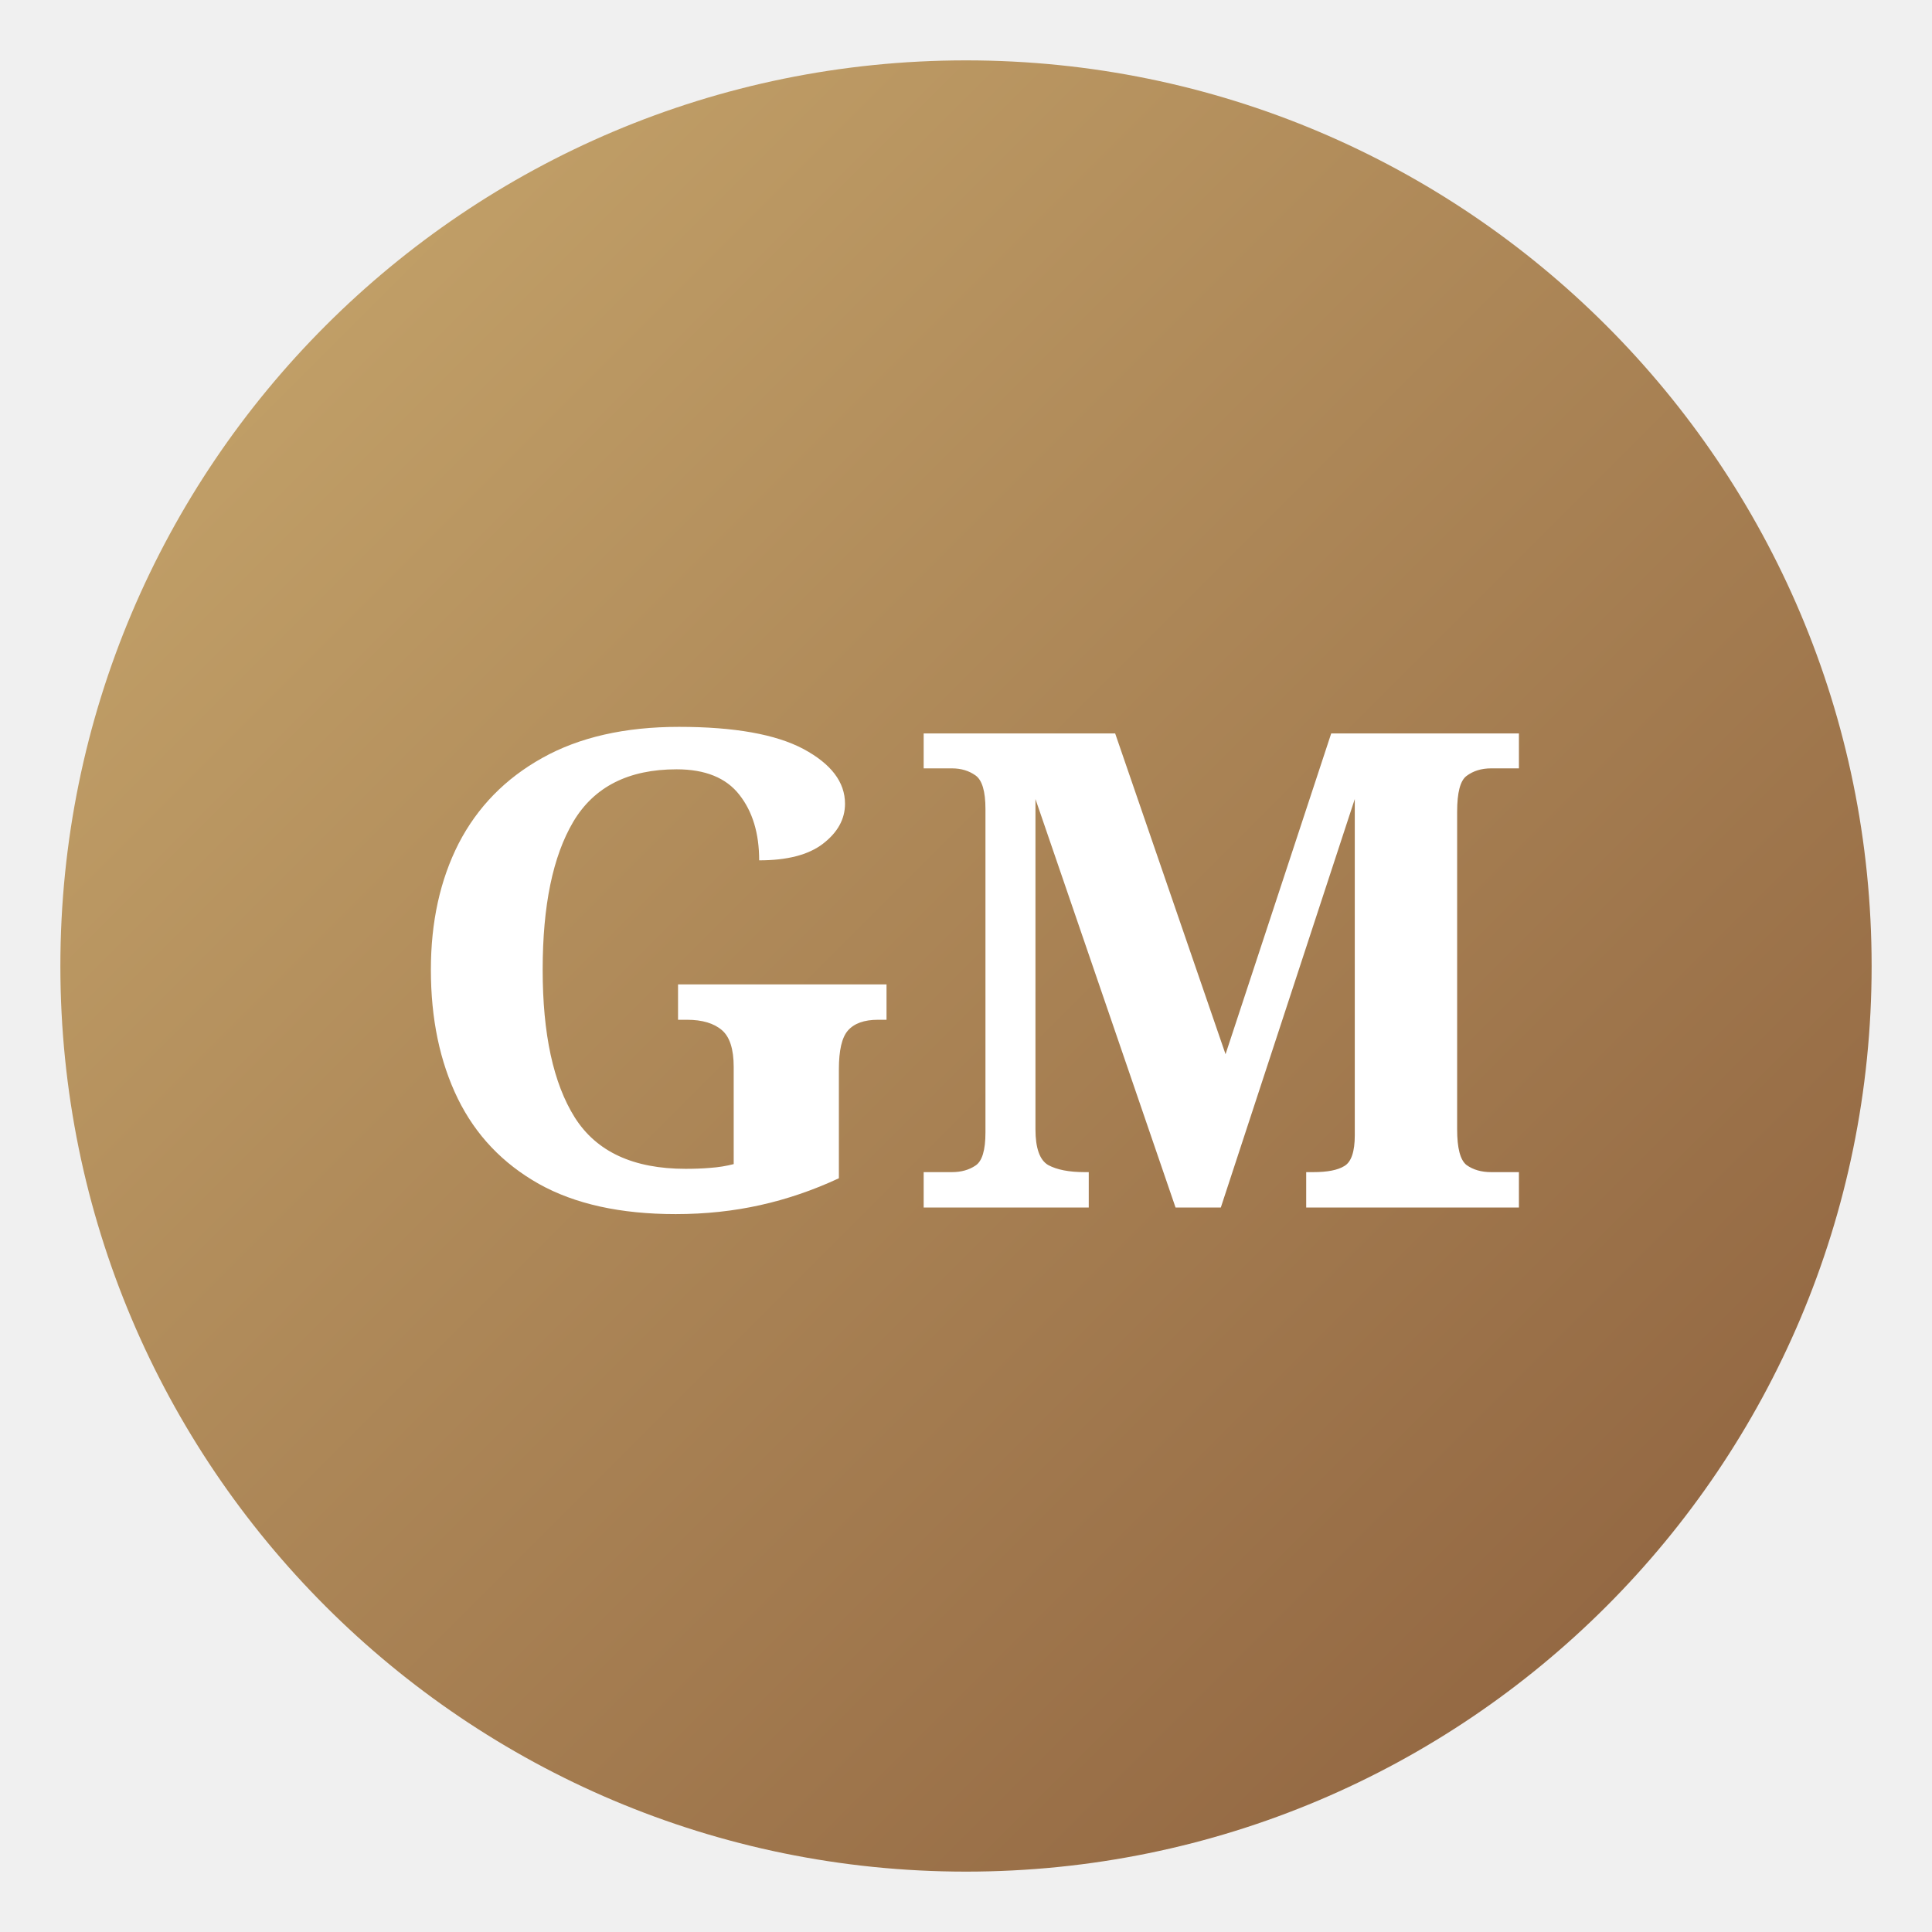
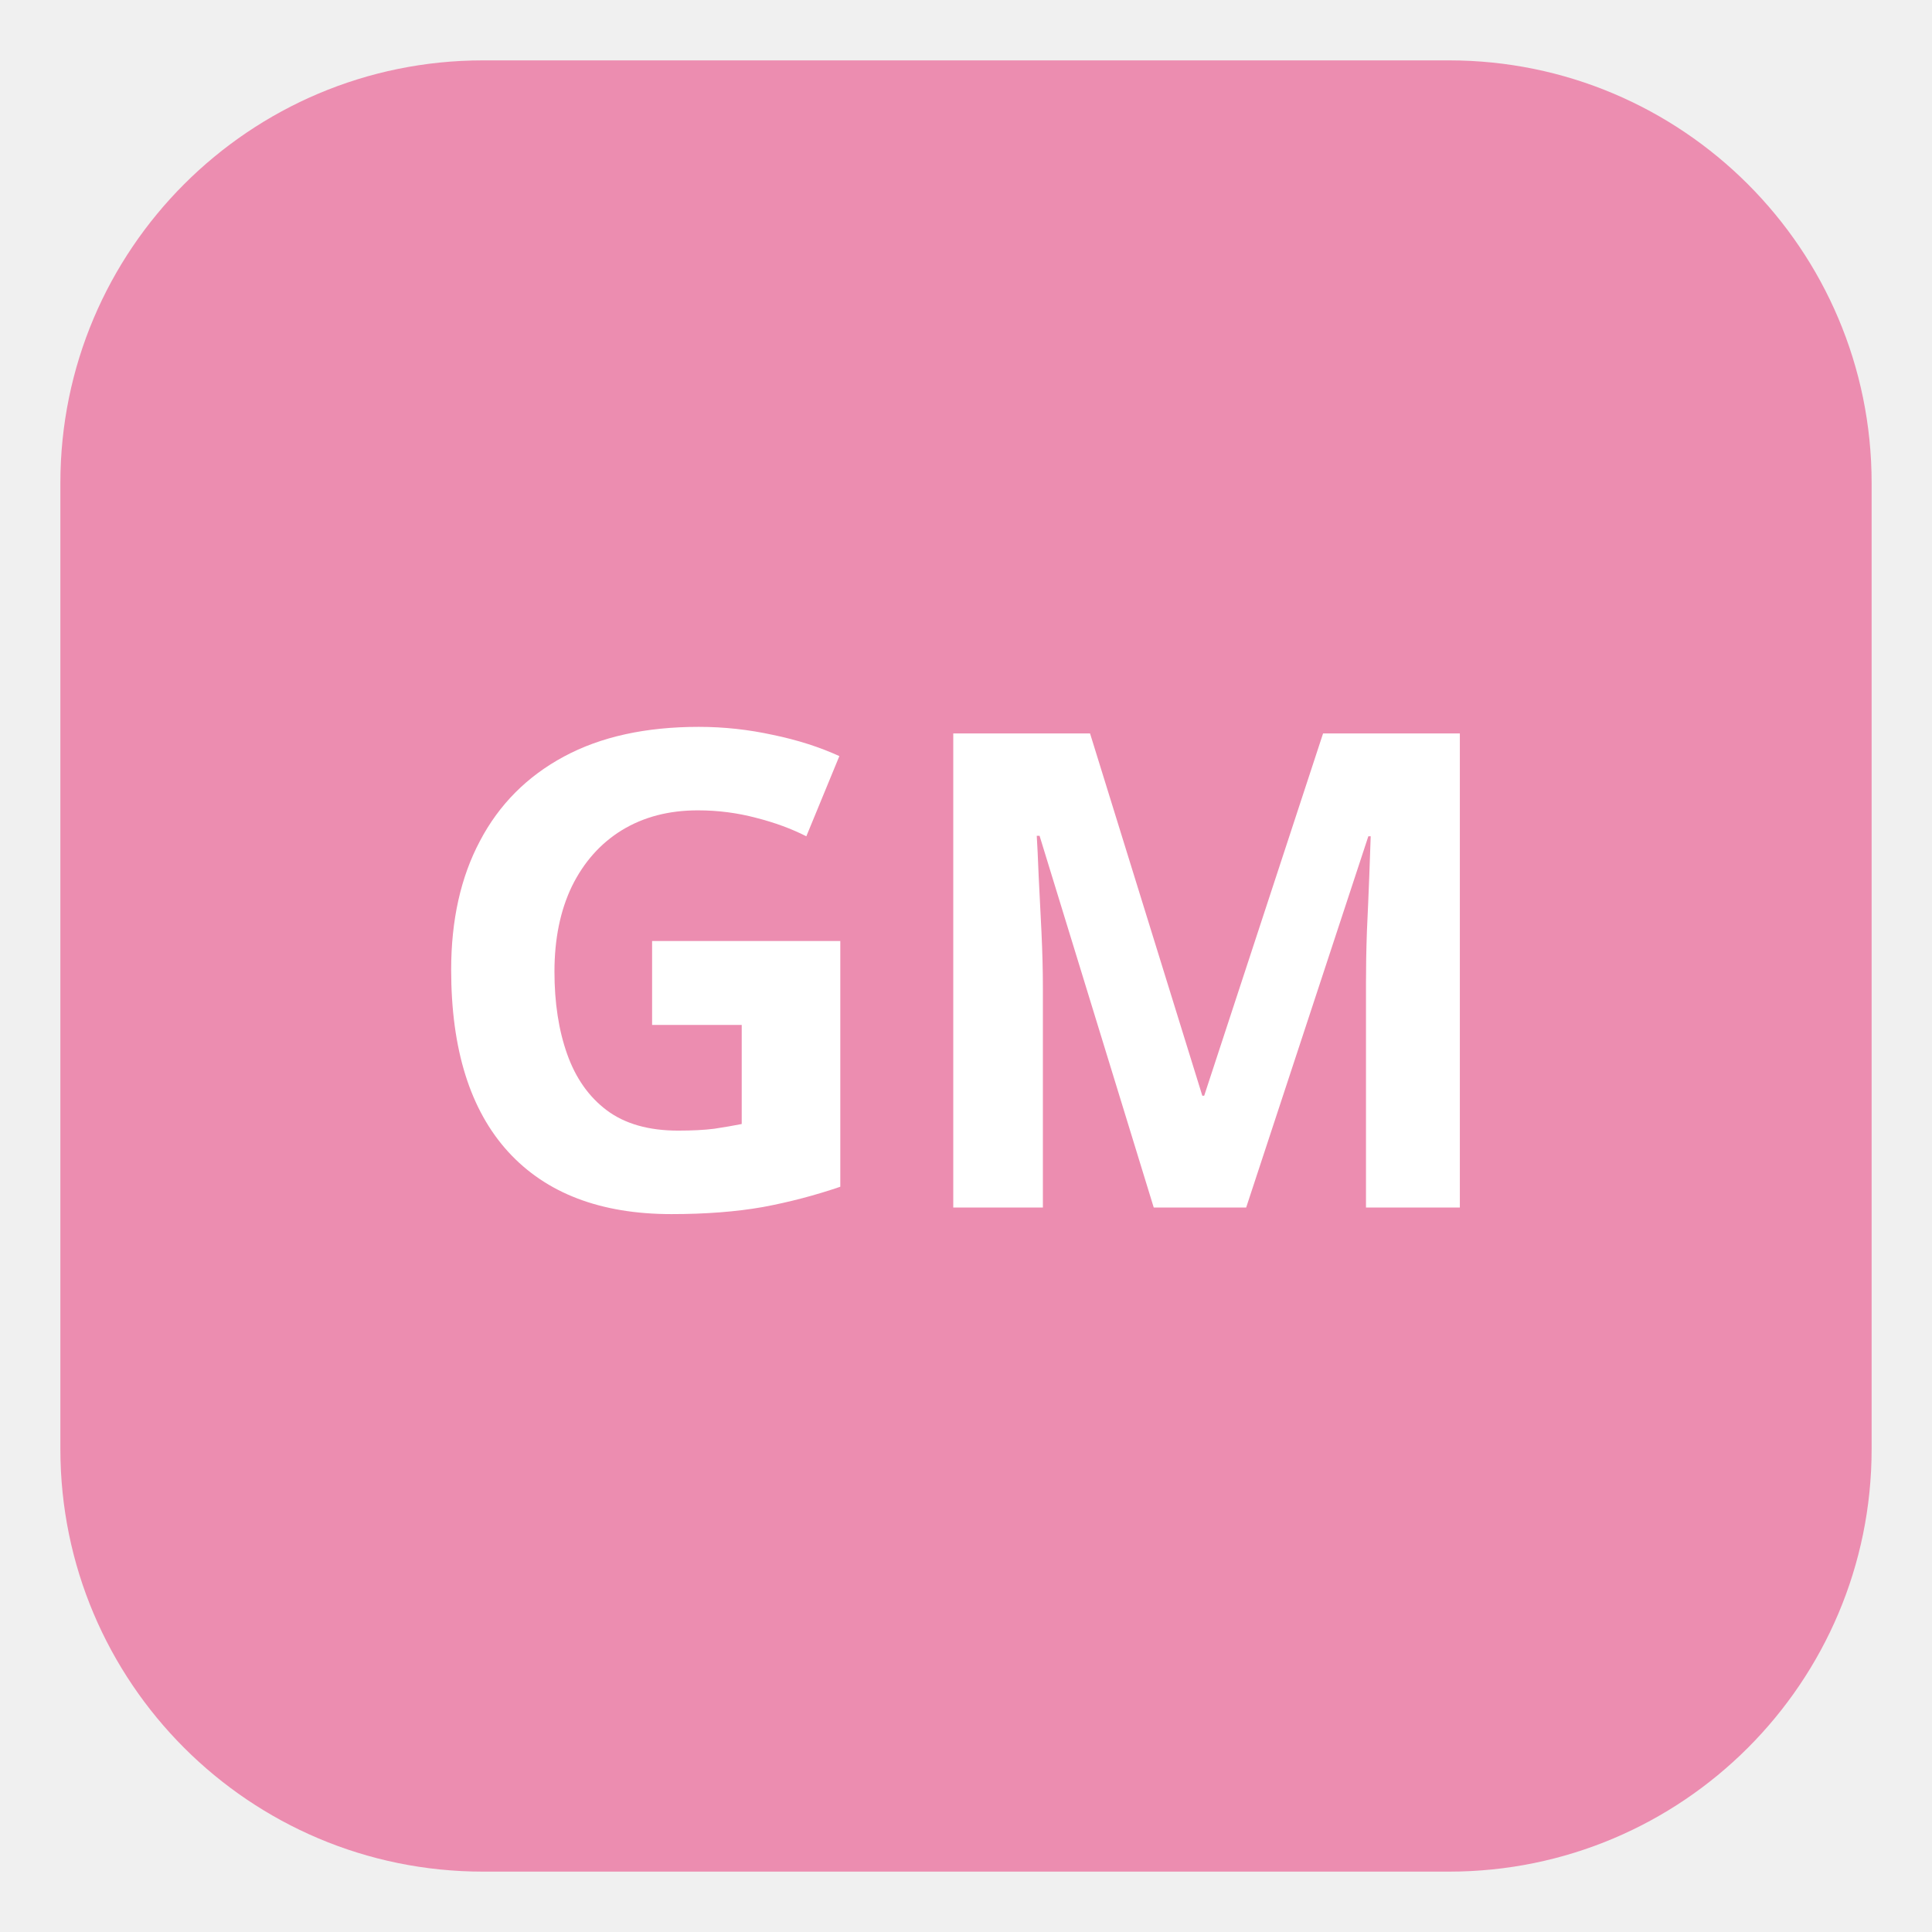
<svg xmlns="http://www.w3.org/2000/svg" viewBox="0 0 64 64">
-   <defs>
-     <linearGradient id="g" x1="0%" y1="0%" x2="100%" y2="100%">
-       <stop offset="0%" style="stop-color:#C9A96E" />
-       <stop offset="100%" style="stop-color:#8B5E3C" />
-     </linearGradient>
-   </defs>
-   <circle cx="32" cy="32" r="30" fill="url(#g)" />
-   <text x="32" y="40" text-anchor="middle" fill="white" font-family="Georgia,serif" font-size="22" font-weight="700">GM</text>
+   <rect x="2" y="2" width="60" height="60" rx="14" fill="#EC8DB0" />
+   <text x="32" y="40" text-anchor="middle" fill="white" font-family="Poppins,system-ui,sans-serif" font-size="22" font-weight="700">GM</text>
</svg>
